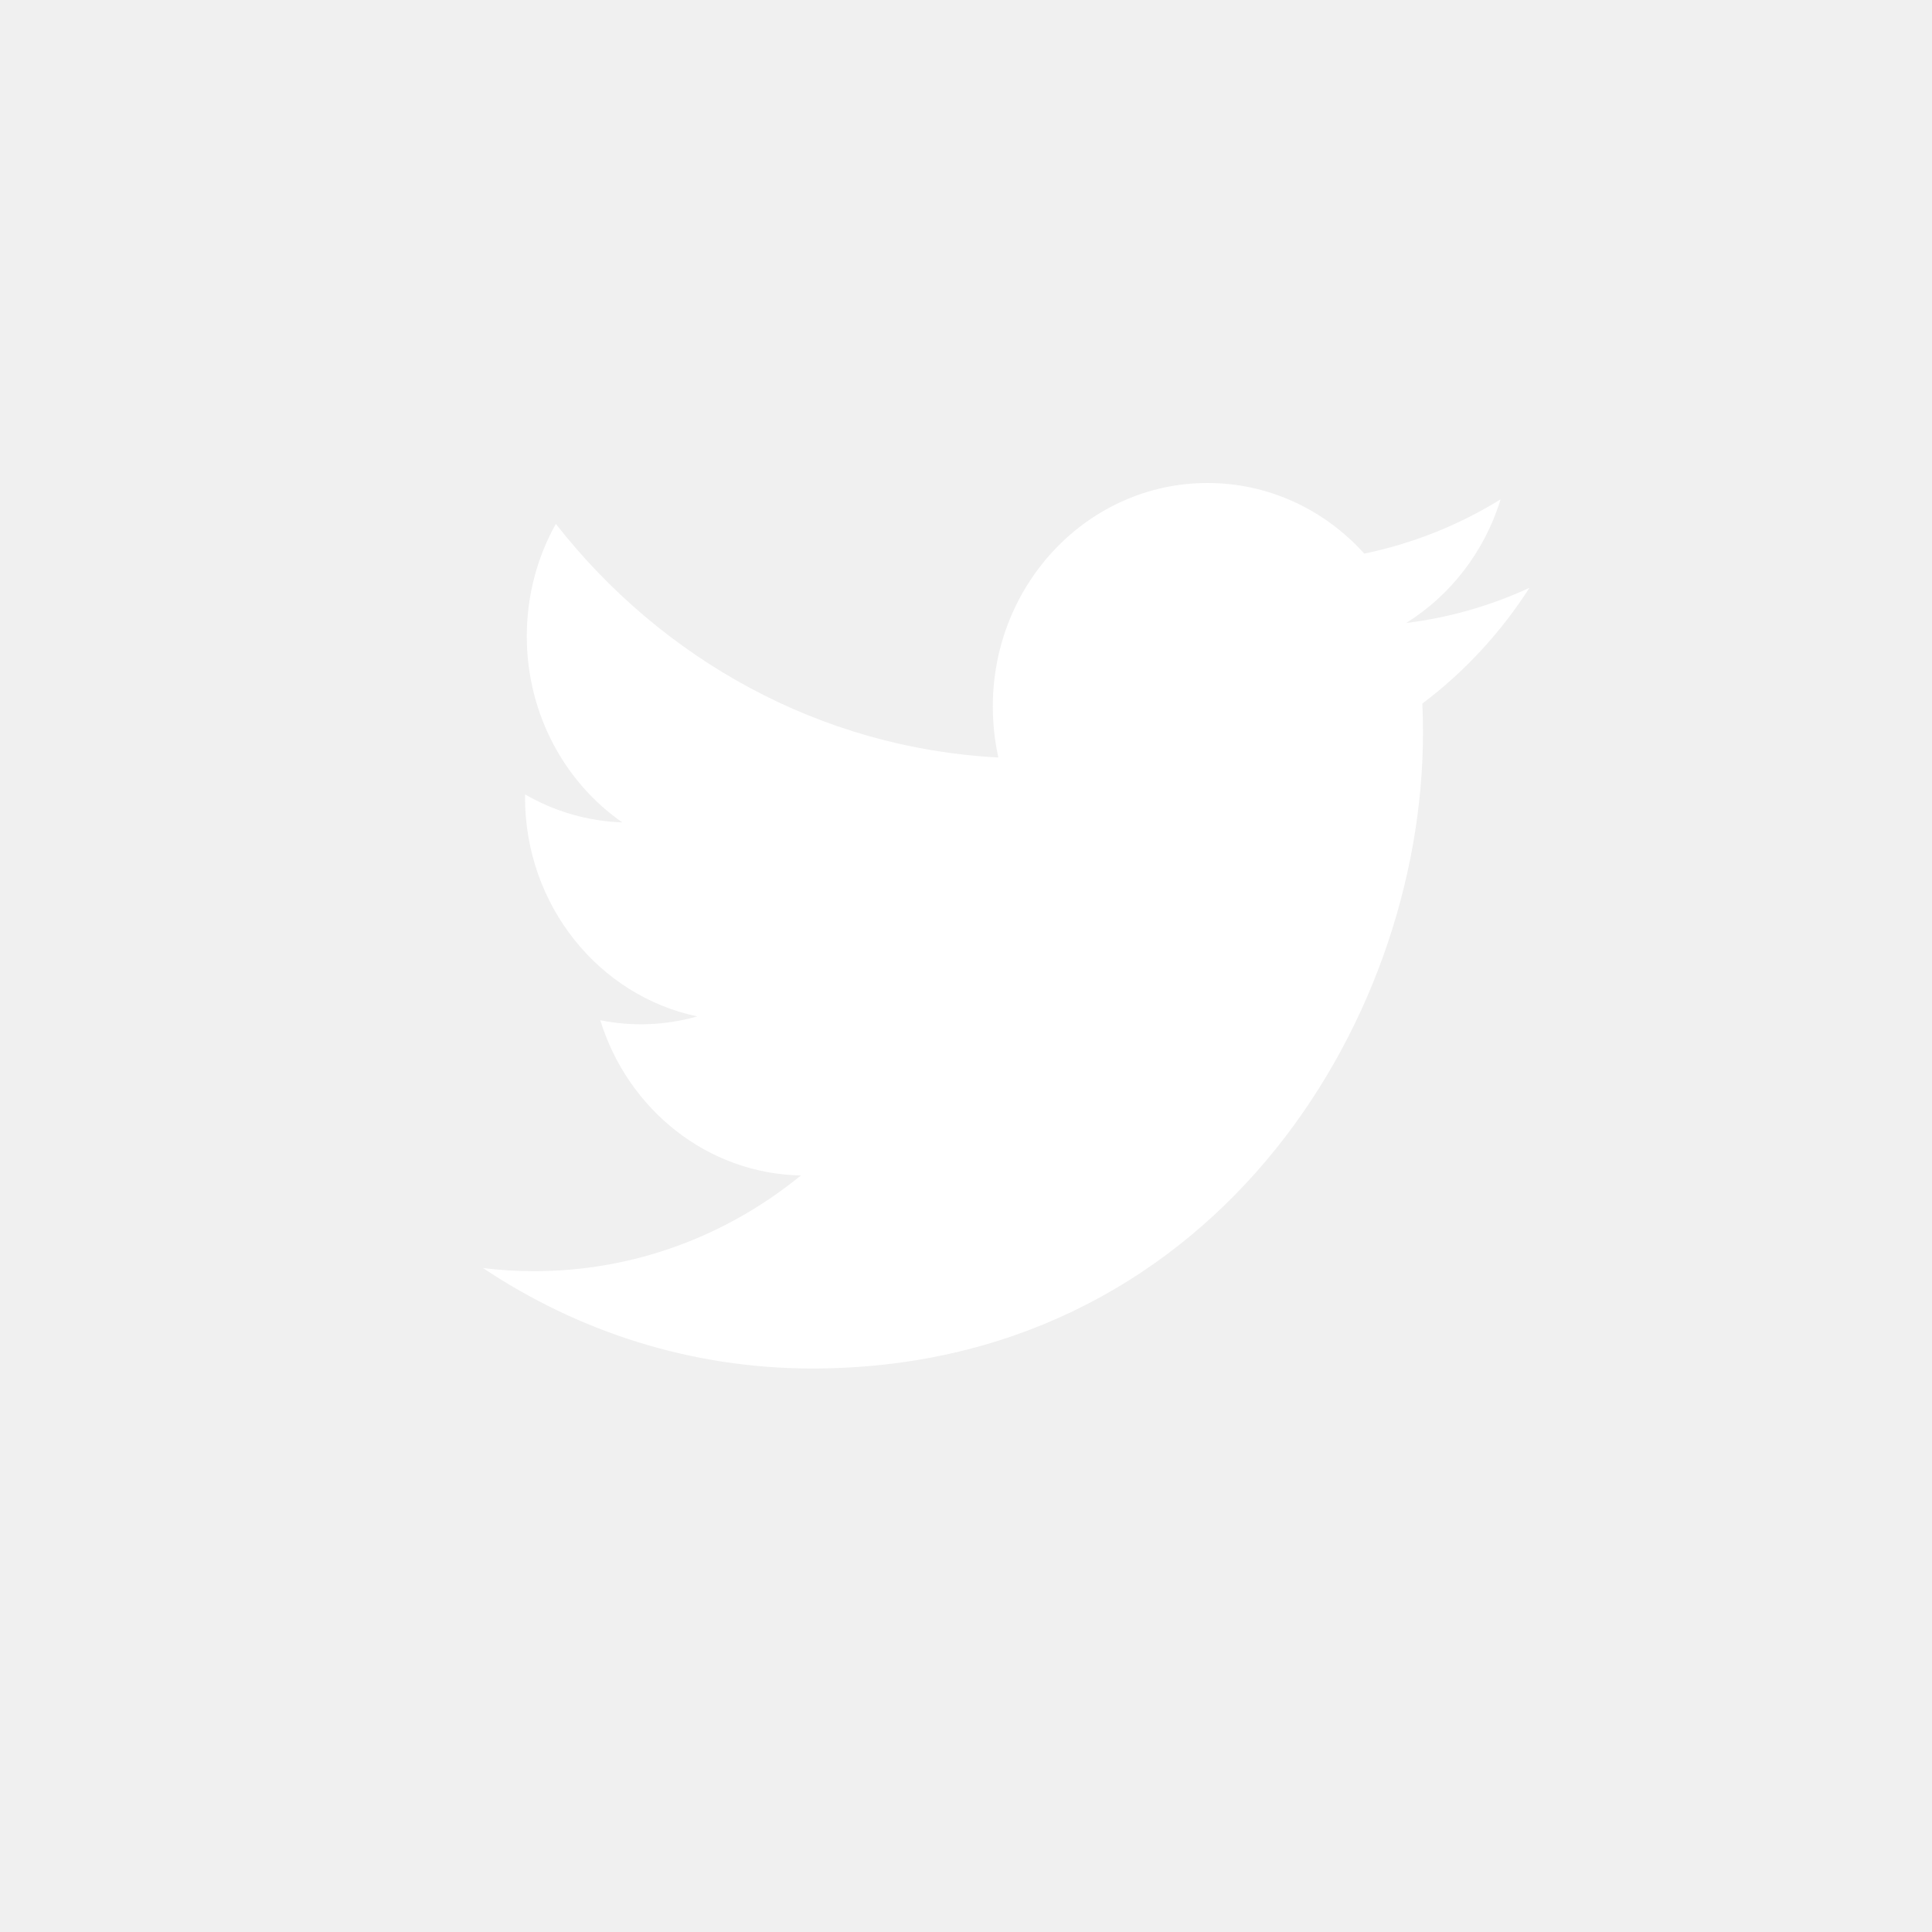
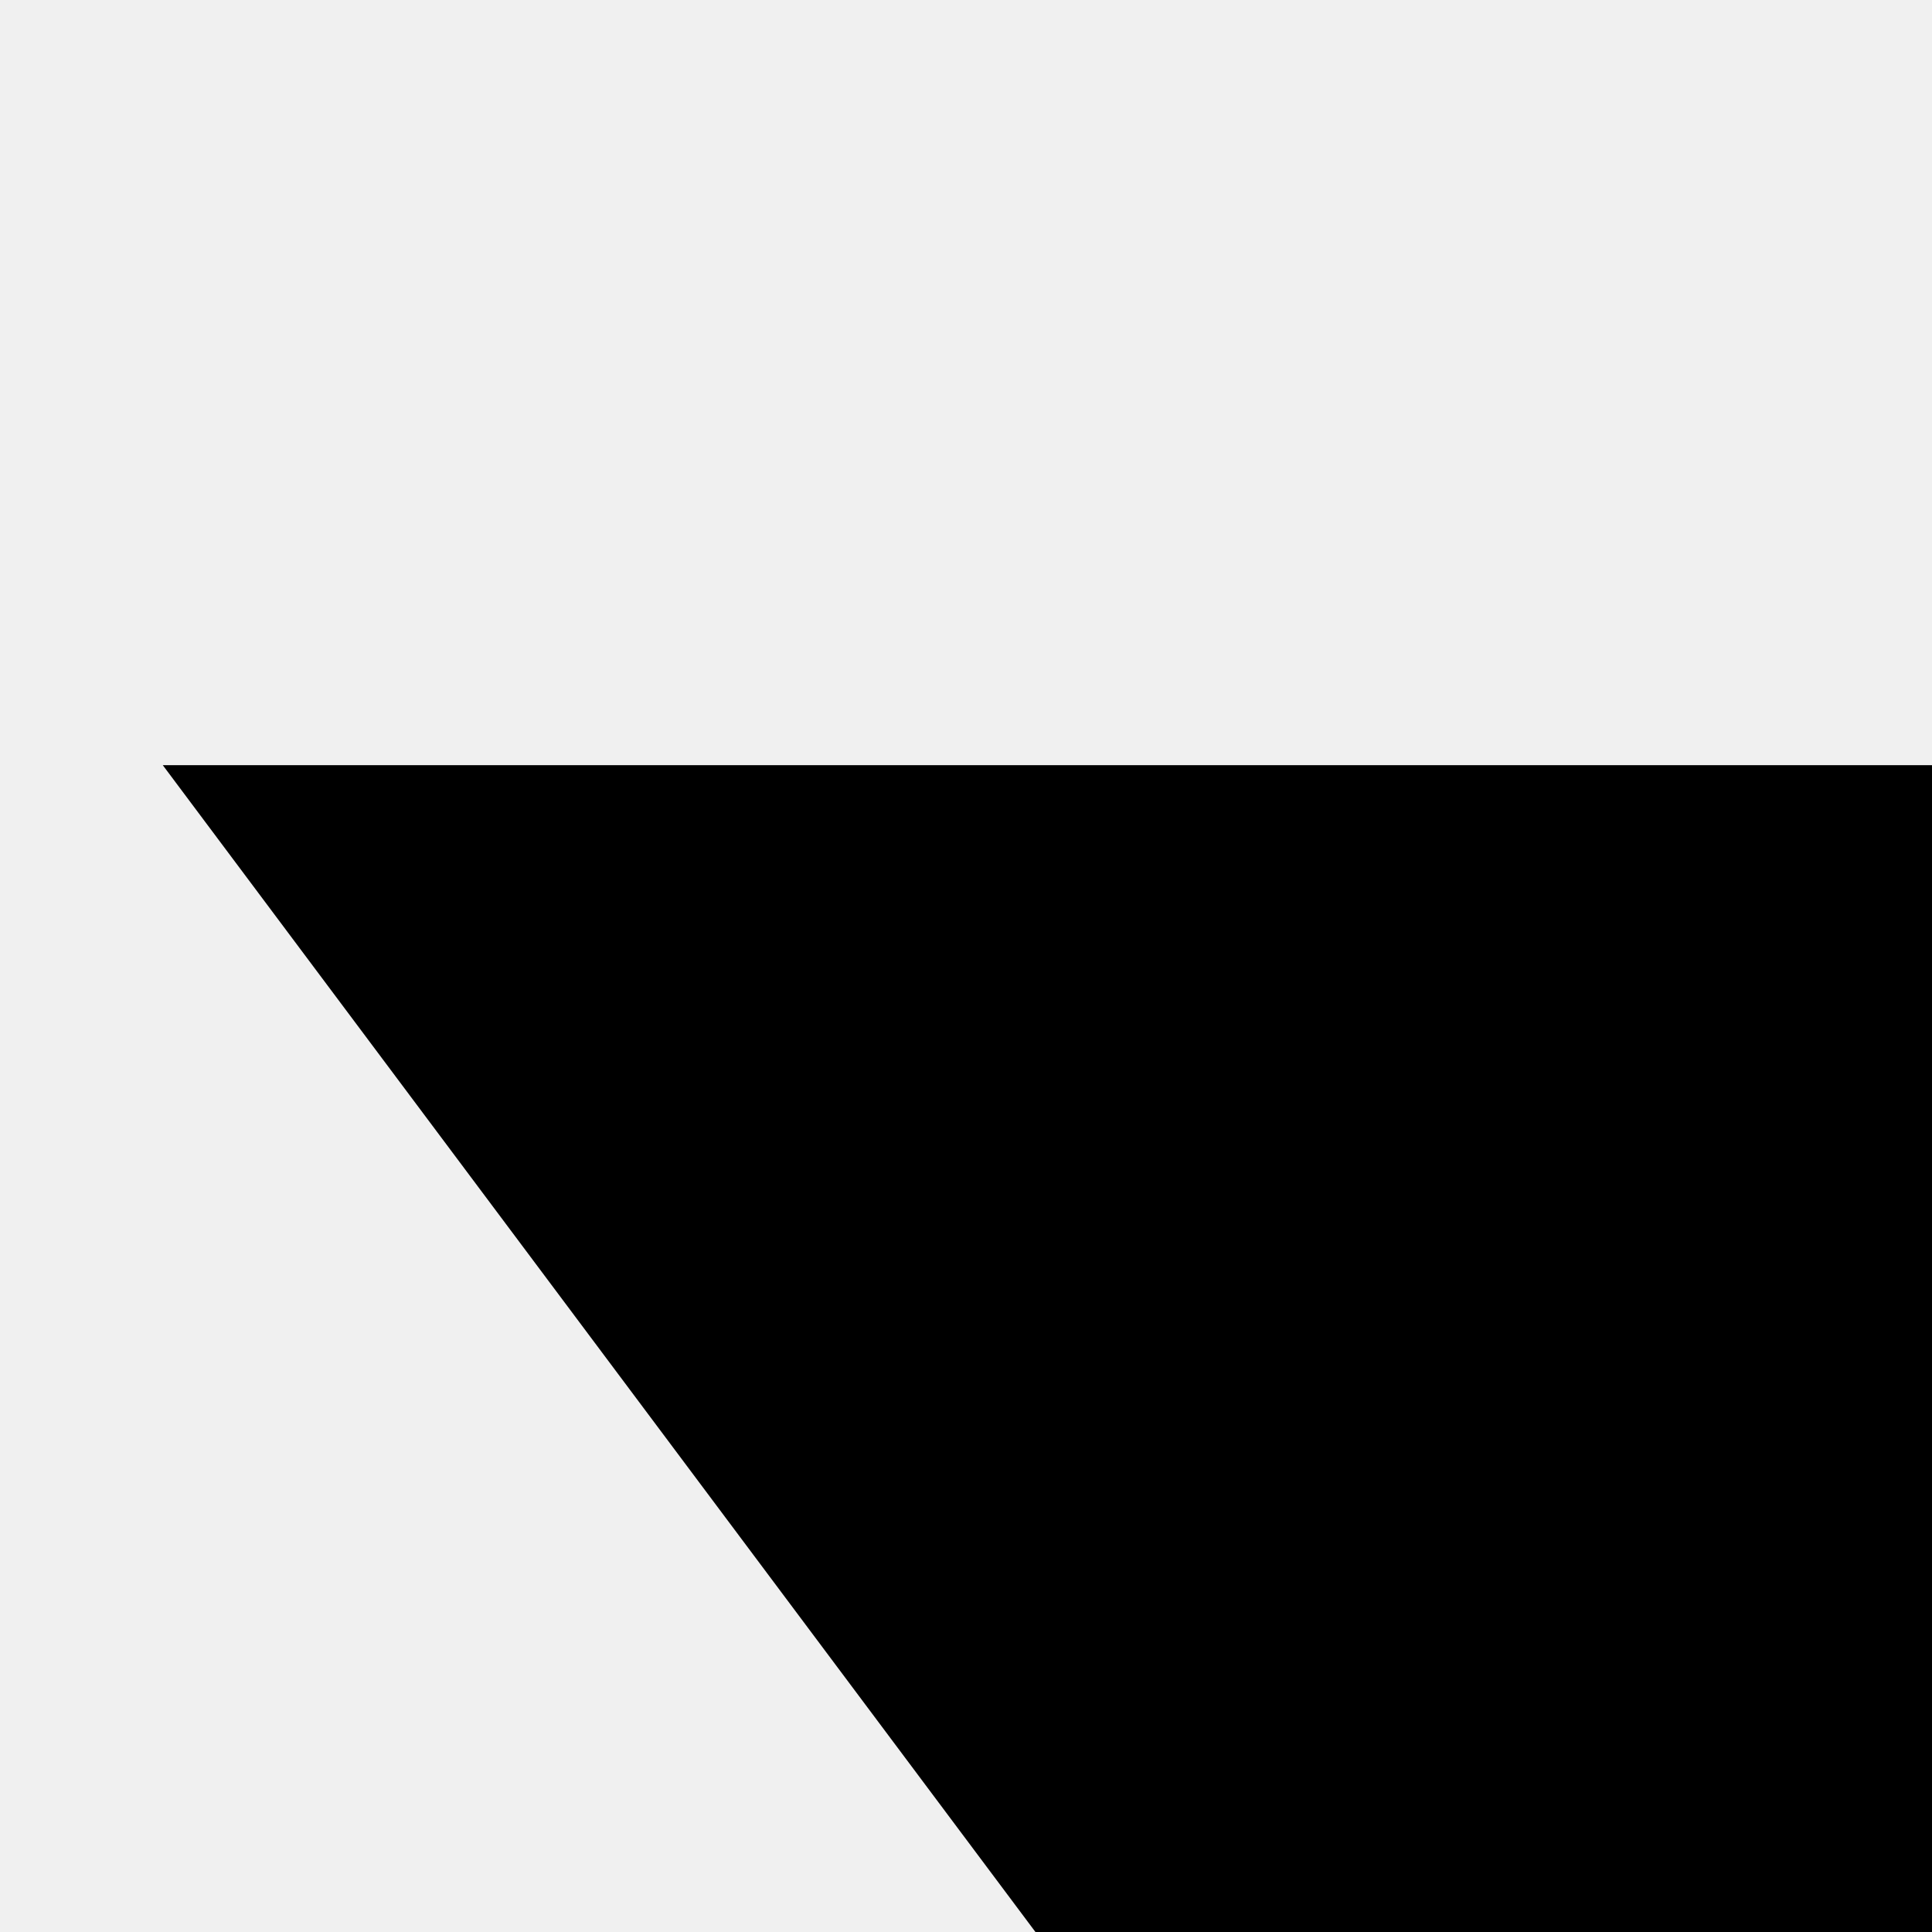
- <svg xmlns="http://www.w3.org/2000/svg" width="24" height="24" viewBox="0 0 24 24" fill="none">
-   <path d="M19 7.302C18.513 7.527 17.997 7.674 17.468 7.739C18.019 7.396 18.442 6.852 18.641 6.203C18.117 6.527 17.544 6.754 16.947 6.877C16.461 6.337 15.768 6 15 6C13.527 6 12.333 7.243 12.333 8.777C12.333 8.995 12.357 9.206 12.402 9.41C10.186 9.294 8.22 8.188 6.905 6.508C6.675 6.918 6.544 7.396 6.544 7.904C6.544 8.868 7.015 9.718 7.73 10.216C7.307 10.202 6.893 10.083 6.522 9.868C6.522 9.88 6.522 9.892 6.522 9.903C6.522 11.249 7.442 12.371 8.662 12.626C8.269 12.738 7.857 12.754 7.457 12.674C7.797 13.777 8.782 14.58 9.949 14.602C9.036 15.347 7.886 15.791 6.636 15.791C6.421 15.791 6.209 15.778 6 15.752C7.18 16.54 8.582 17 10.088 17C14.994 17 17.677 12.768 17.677 9.099C17.677 8.978 17.674 8.859 17.669 8.74C18.191 8.347 18.642 7.86 19 7.302Z" fill="white" />
+ <svg xmlns="http://www.w3.org/2000/svg" version="1.1" width="24" height="24" viewBox="0 0 24 24" xml:space="preserve">
+   <defs>
+ </defs>
+   <g style="stroke: none; stroke-width: 0; stroke-dasharray: none; stroke-linecap: butt; stroke-linejoin: miter; stroke-miterlimit: 10; fill: none; fill-rule: nonzero; opacity: 1;" transform="translate(1.406593 1.406593) scale(2.81 2.81)">
+     <path d="M 0.219 2.882 l 34.748 46.461 L 0 87.118 h 7.87 l 30.614 -33.073 l 24.735 33.073 H 90 L 53.297 38.043 L 85.844 2.882 h -7.87 L 49.781 33.341 L 27.001 2.882 H 0.219 z M 11.793 8.679 h 12.303 L 78.425 81.32 H 66.122 L 11.793 8.679 z" style="stroke: none; stroke-width: 1; stroke-dasharray: none; stroke-linecap: butt; stroke-linejoin: miter; stroke-miterlimit: 10; fill: rgb(0,0,0); fill-rule: nonzero; opacity: 1;" transform=" matrix(1 0 0 1 0 0) " stroke-linecap="round" />
+   </g>
</svg>
